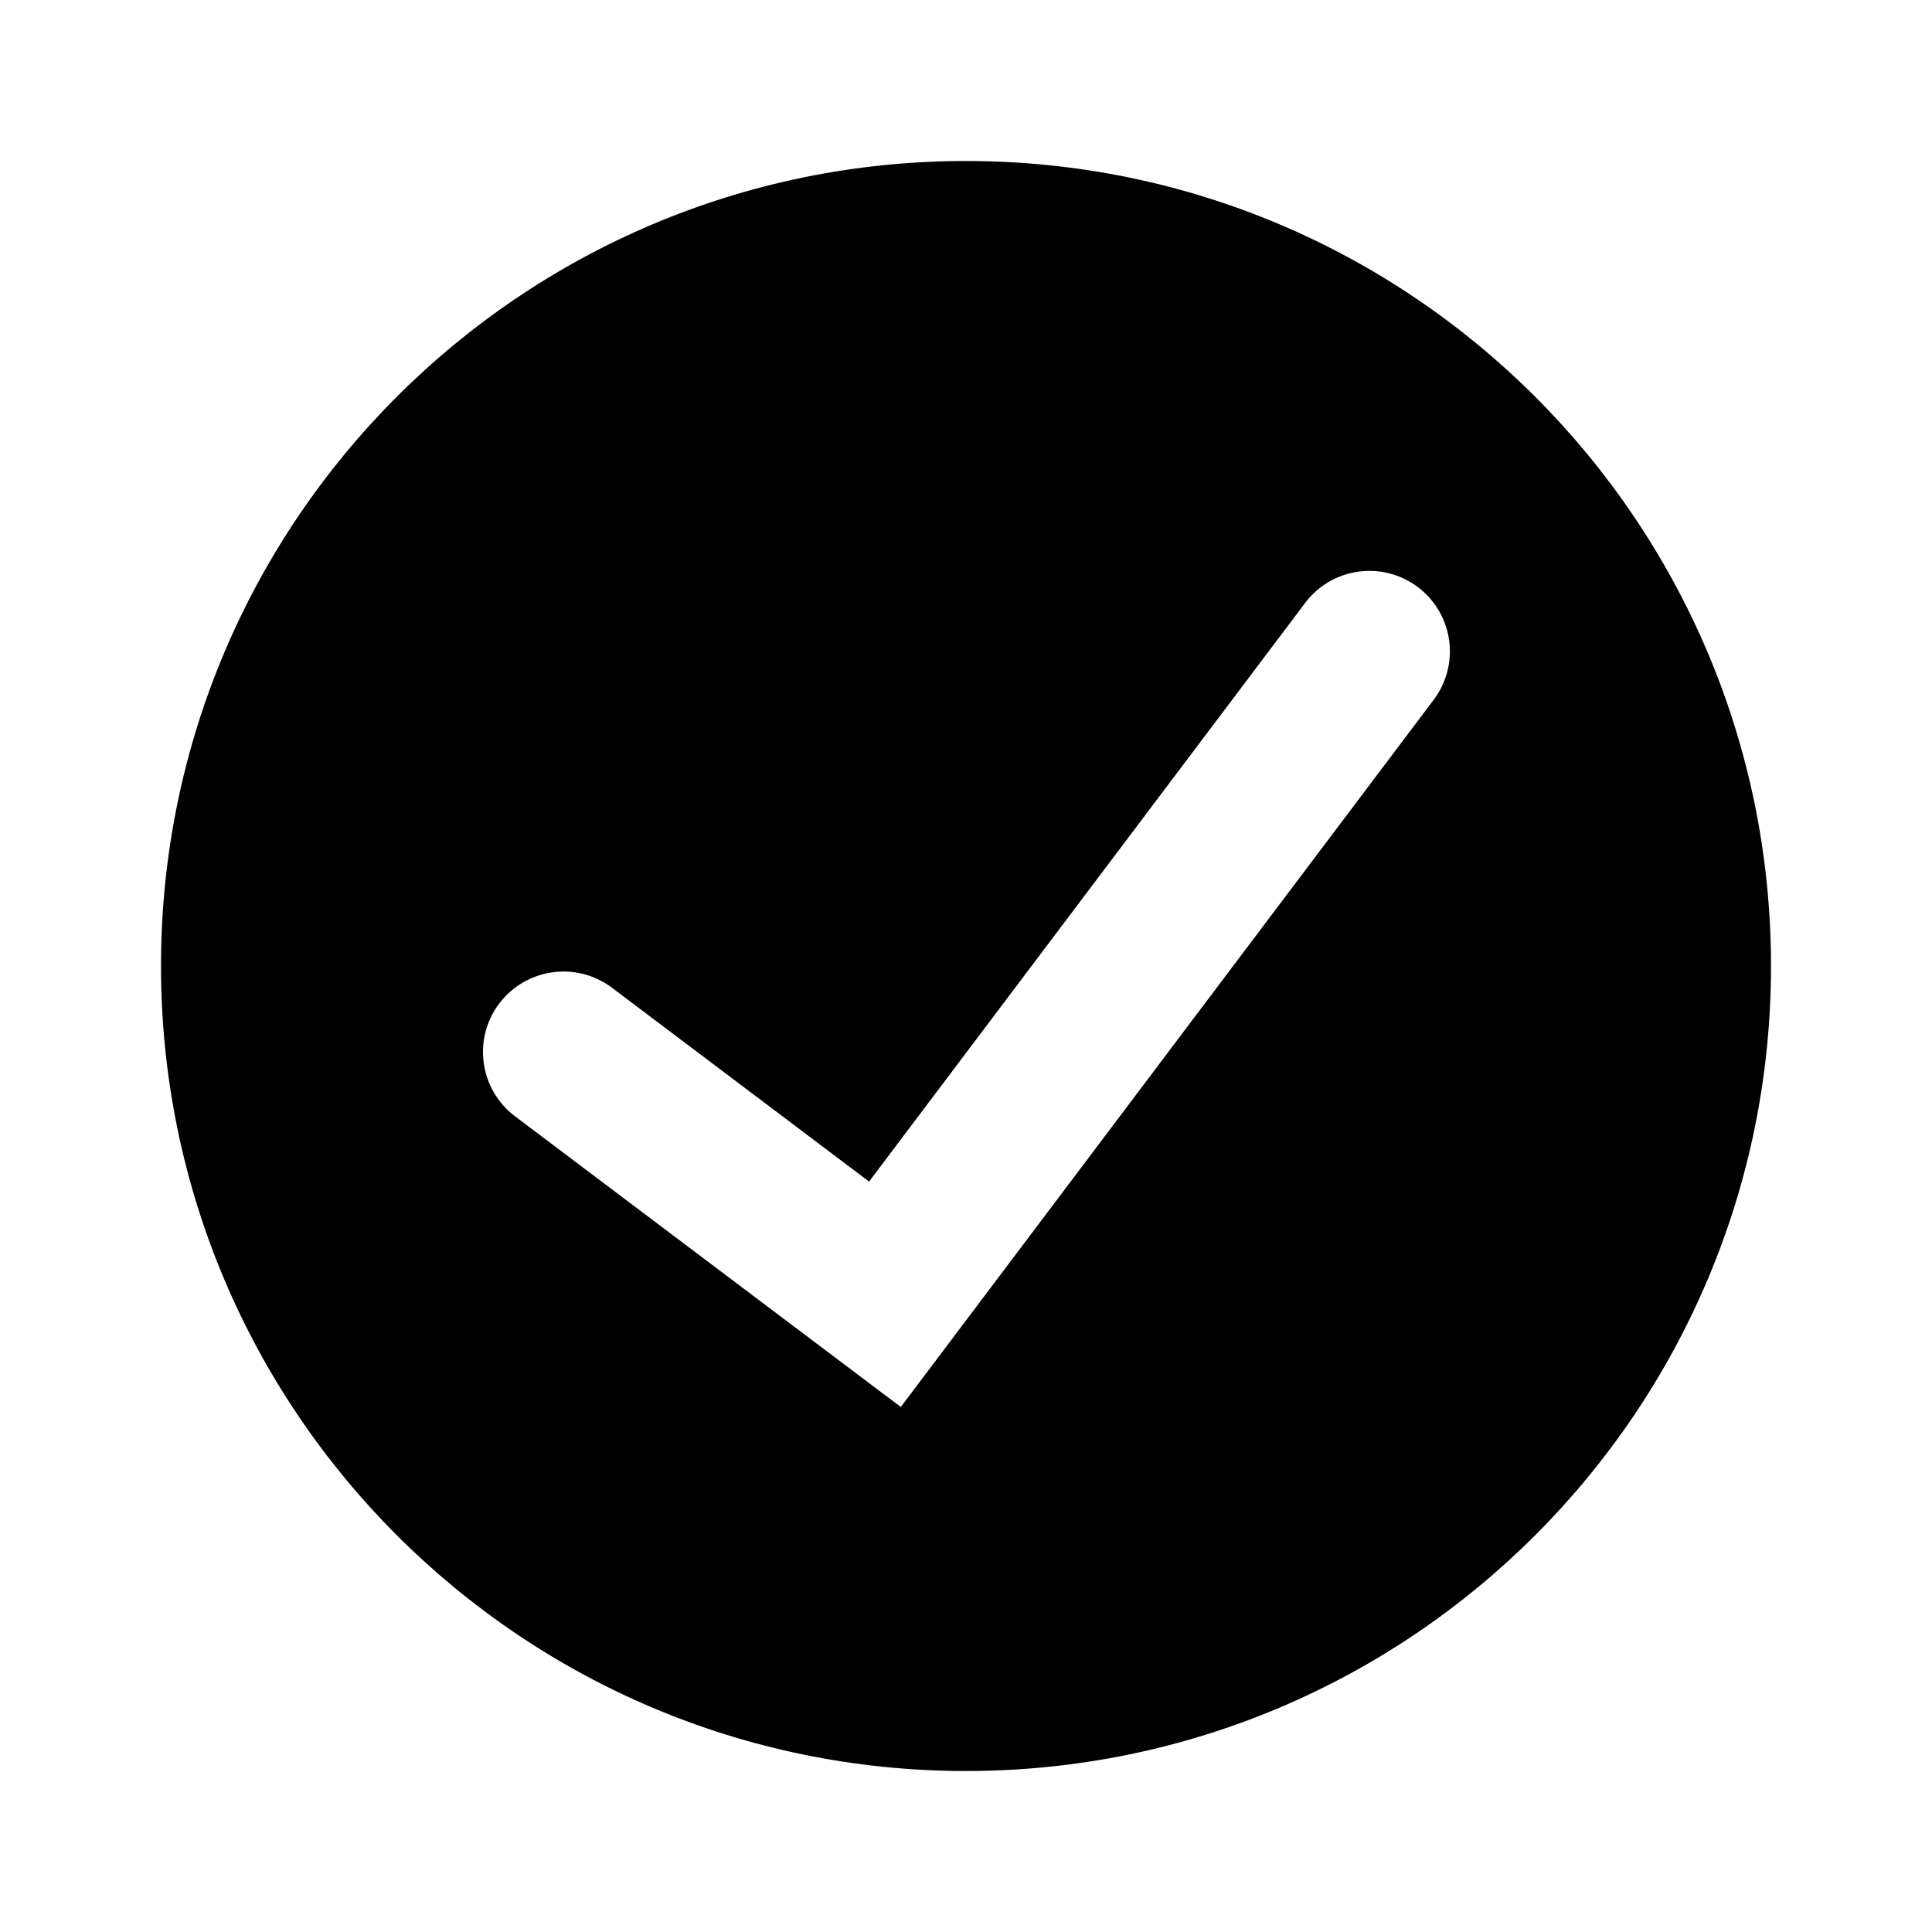
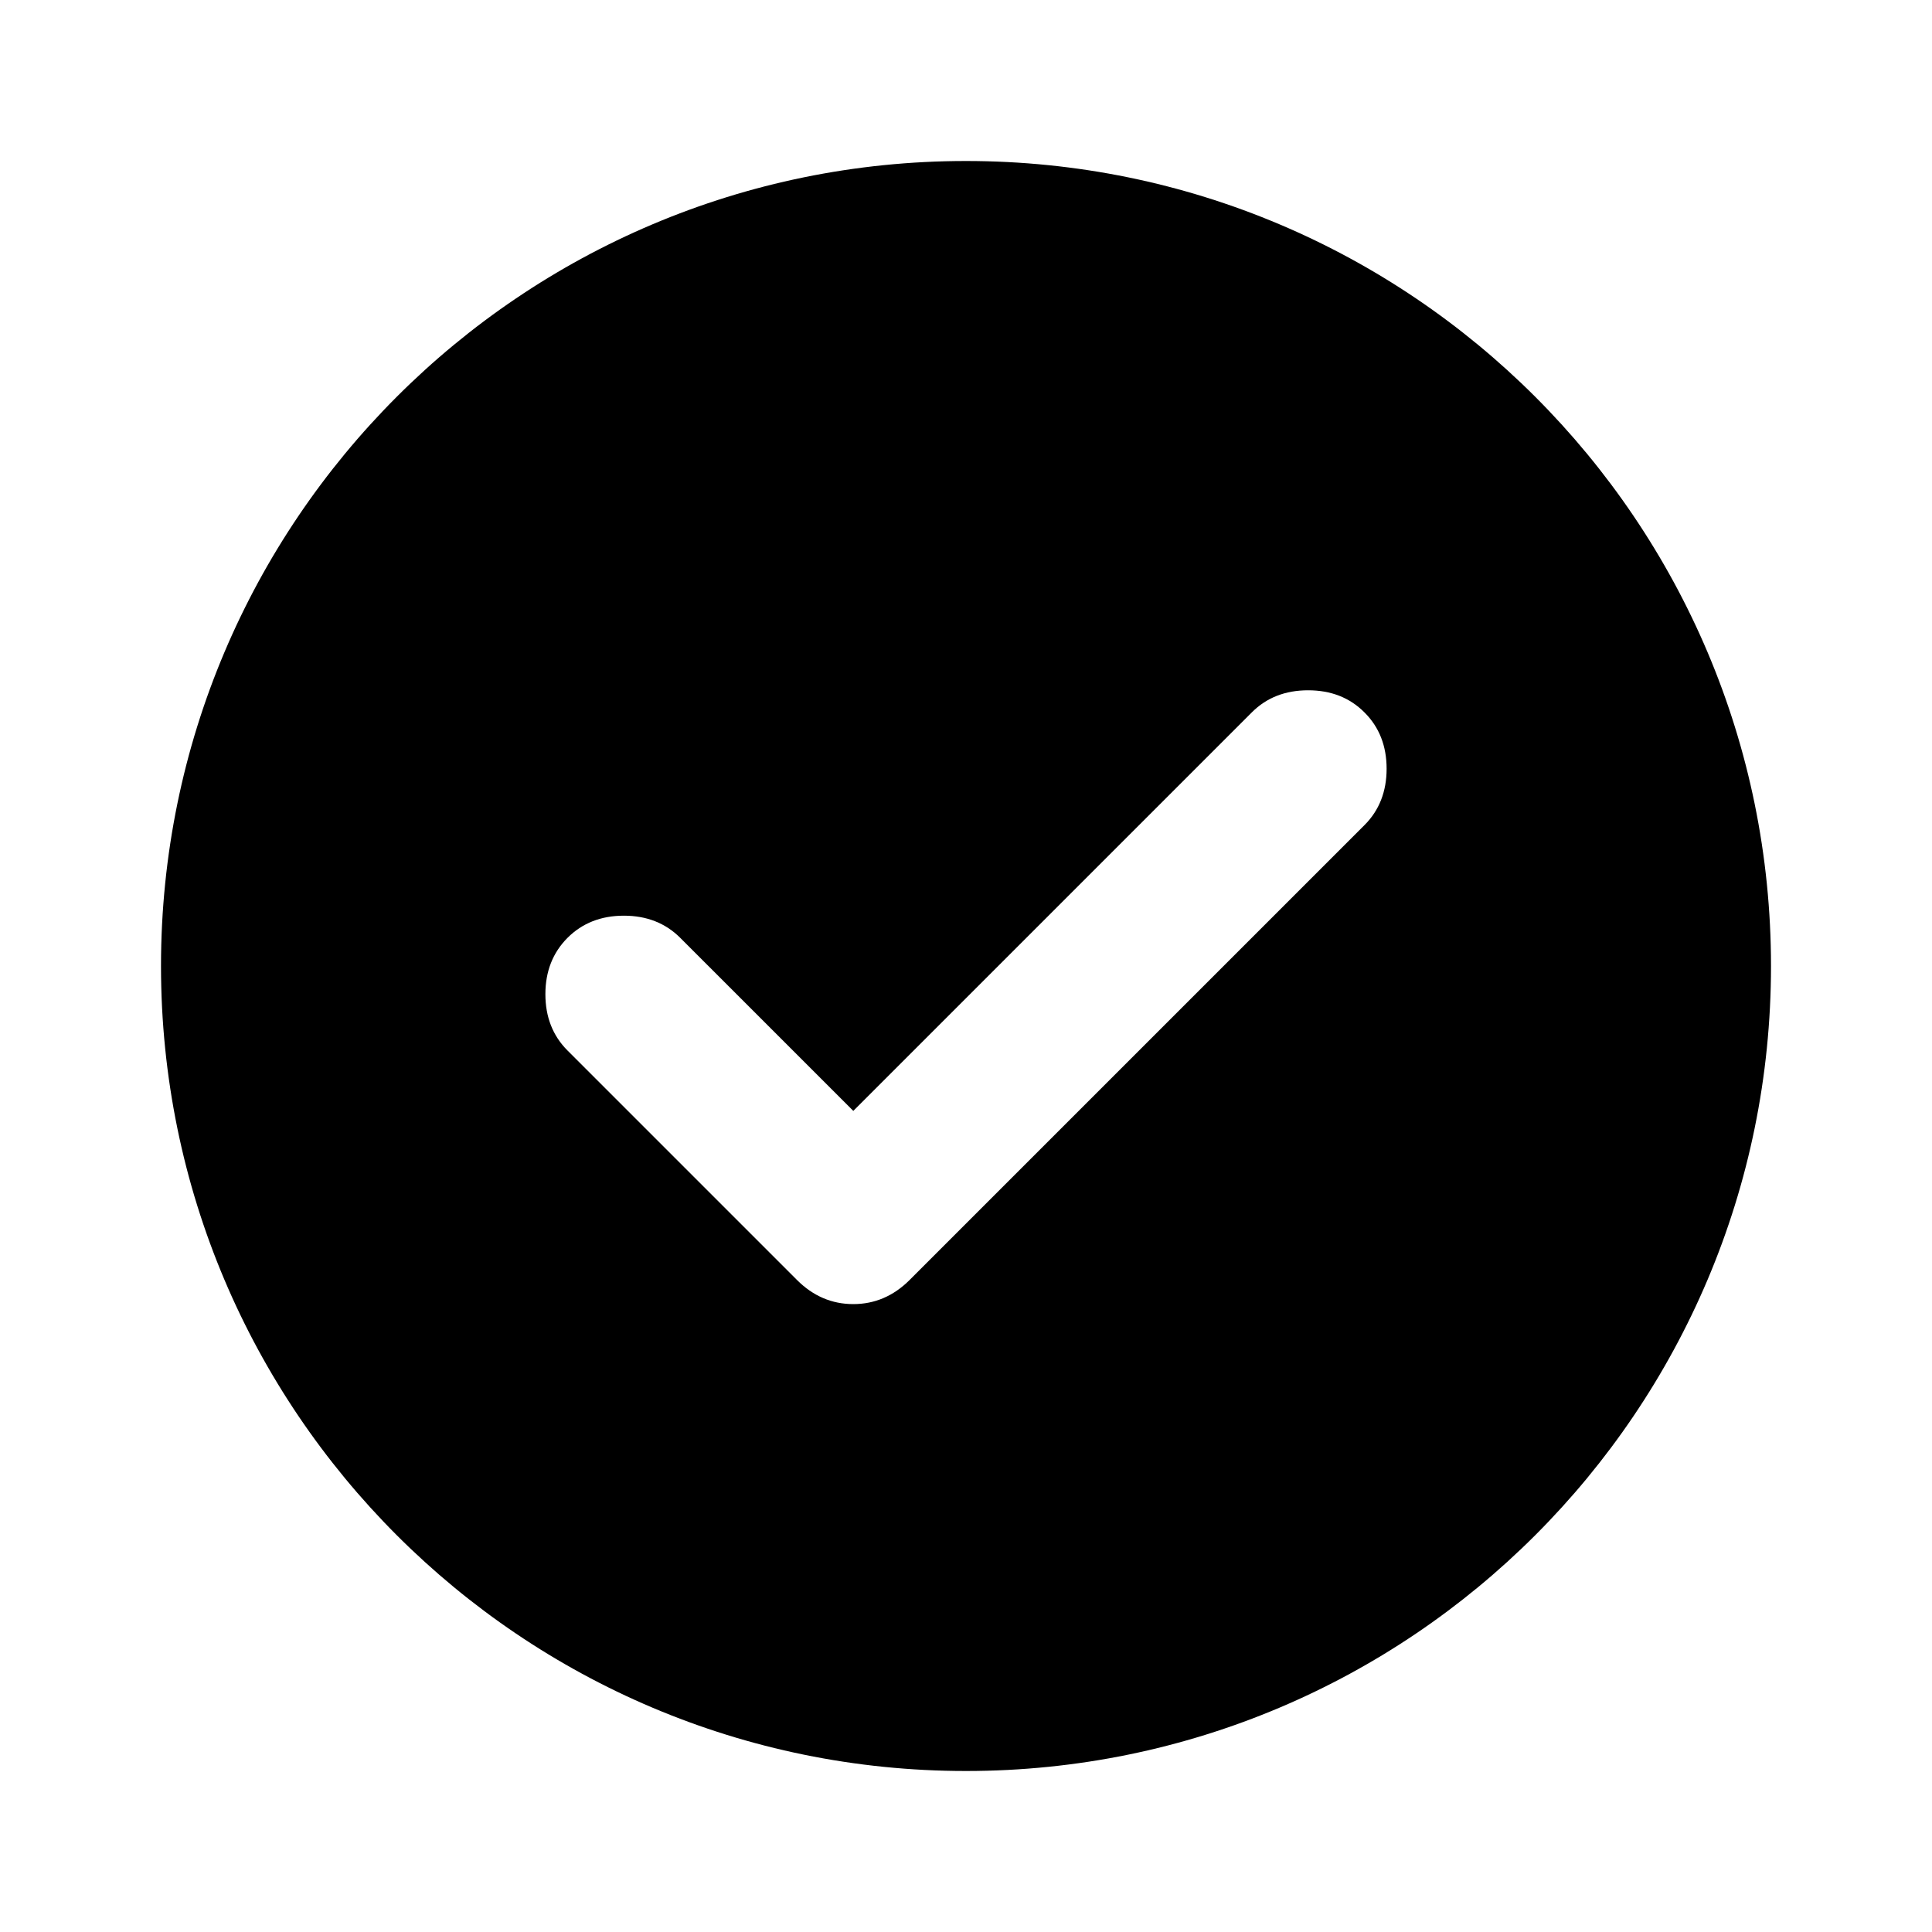
<svg xmlns="http://www.w3.org/2000/svg" viewBox="0 0 24 24" fill="none">
-   <path fill-rule="evenodd" clip-rule="evenodd" d="M22 12C22 17.523 17.523 22 12 22C6.477 22 2 17.523 2 12C2 6.477 6.477 2 12 2C17.523 2 22 6.477 22 12ZM17.81 8.693C18.142 8.252 18.054 7.625 17.613 7.293C17.172 6.961 16.545 7.049 16.213 7.49L10.796 14.678L7.602 12.27C7.161 11.938 6.534 12.026 6.201 12.467C5.869 12.908 5.957 13.535 6.398 13.867L11.19 17.478L17.81 8.693Z" fill="currentColor" />
+   <path fill-rule="evenodd" clip-rule="evenodd" d="M12 2C17.523 2 22 6.477 22 12C22 17.523 17.523 22 12 22C6.477 22 2 17.523 2 12C2 6.477 6.477 2 12 2ZM16.25 8.575C15.967 8.575 15.733 8.666 15.55 8.85L10.6 13.8L8.45 11.65C8.267 11.467 8.033 11.375 7.75 11.375C7.467 11.375 7.233 11.467 7.05 11.65C6.867 11.834 6.775 12.067 6.775 12.35C6.775 12.633 6.867 12.867 7.05 13.05L9.9 15.9C10.1 16.1 10.333 16.2 10.6 16.2C10.866 16.2 11.1 16.1 11.3 15.9L16.95 10.25C17.133 10.067 17.225 9.833 17.225 9.55C17.225 9.267 17.134 9.033 16.95 8.85C16.767 8.666 16.533 8.575 16.25 8.575Z" fill="currentColor" />
</svg>
